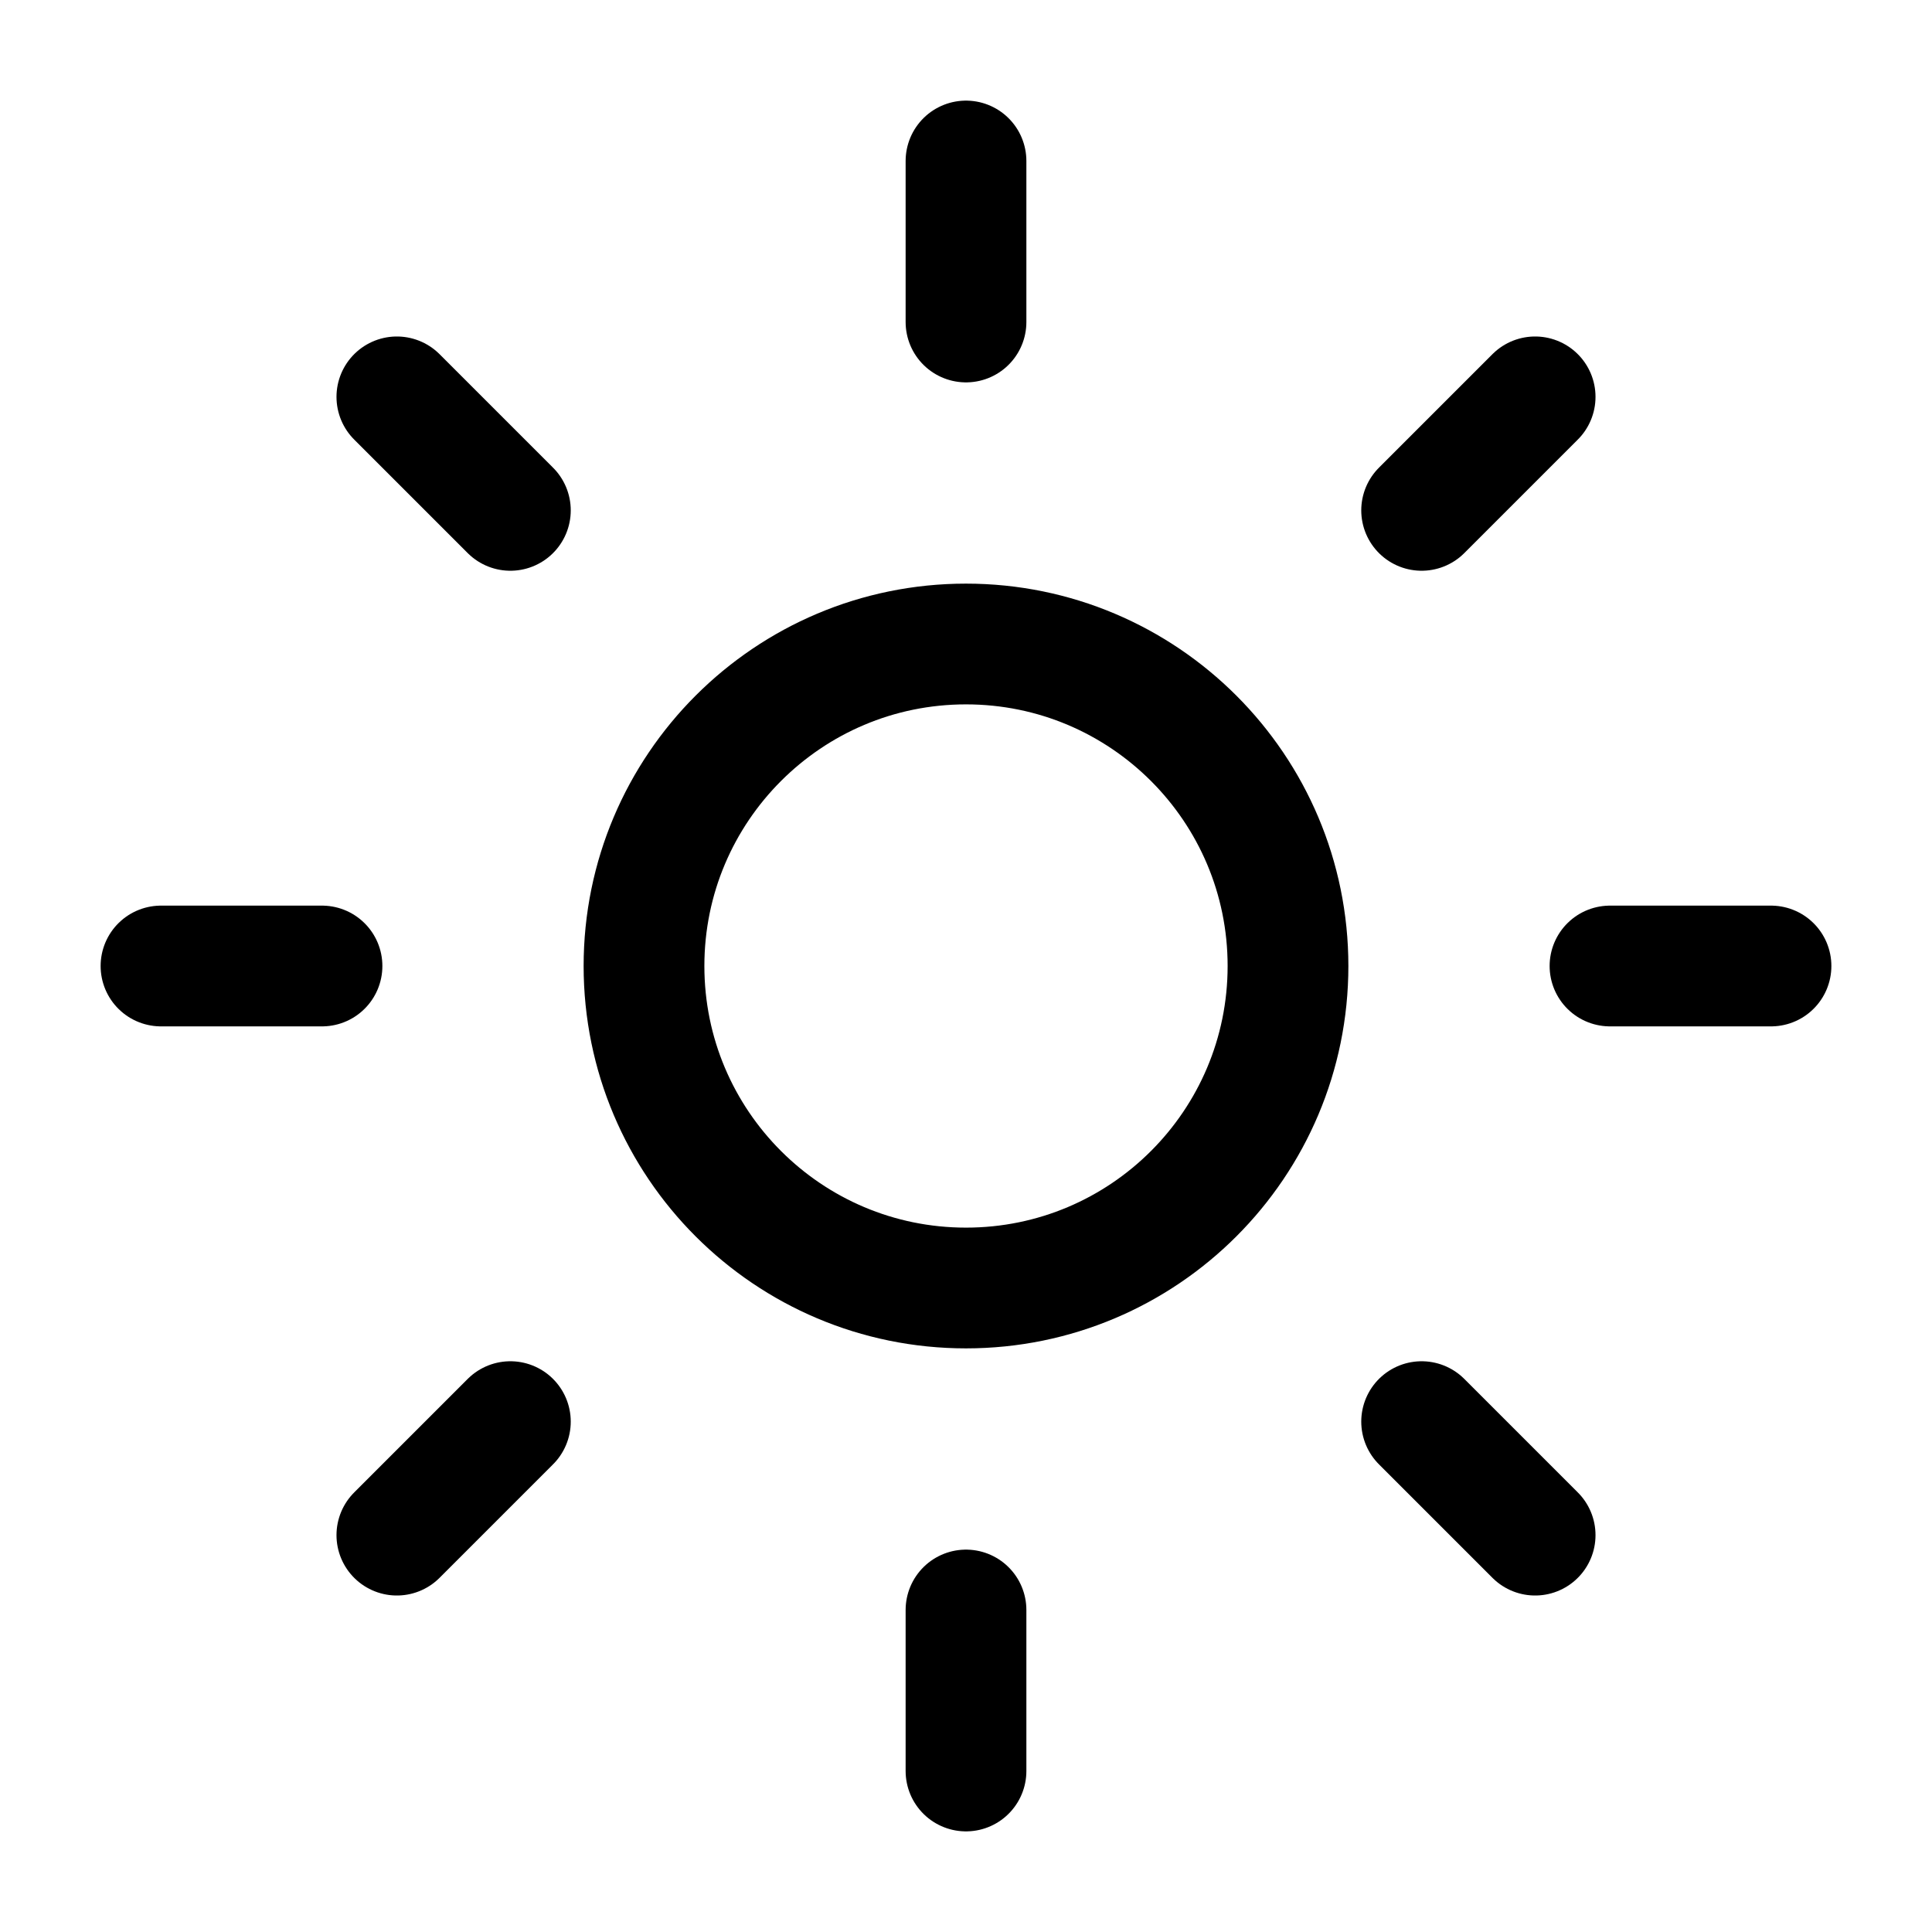
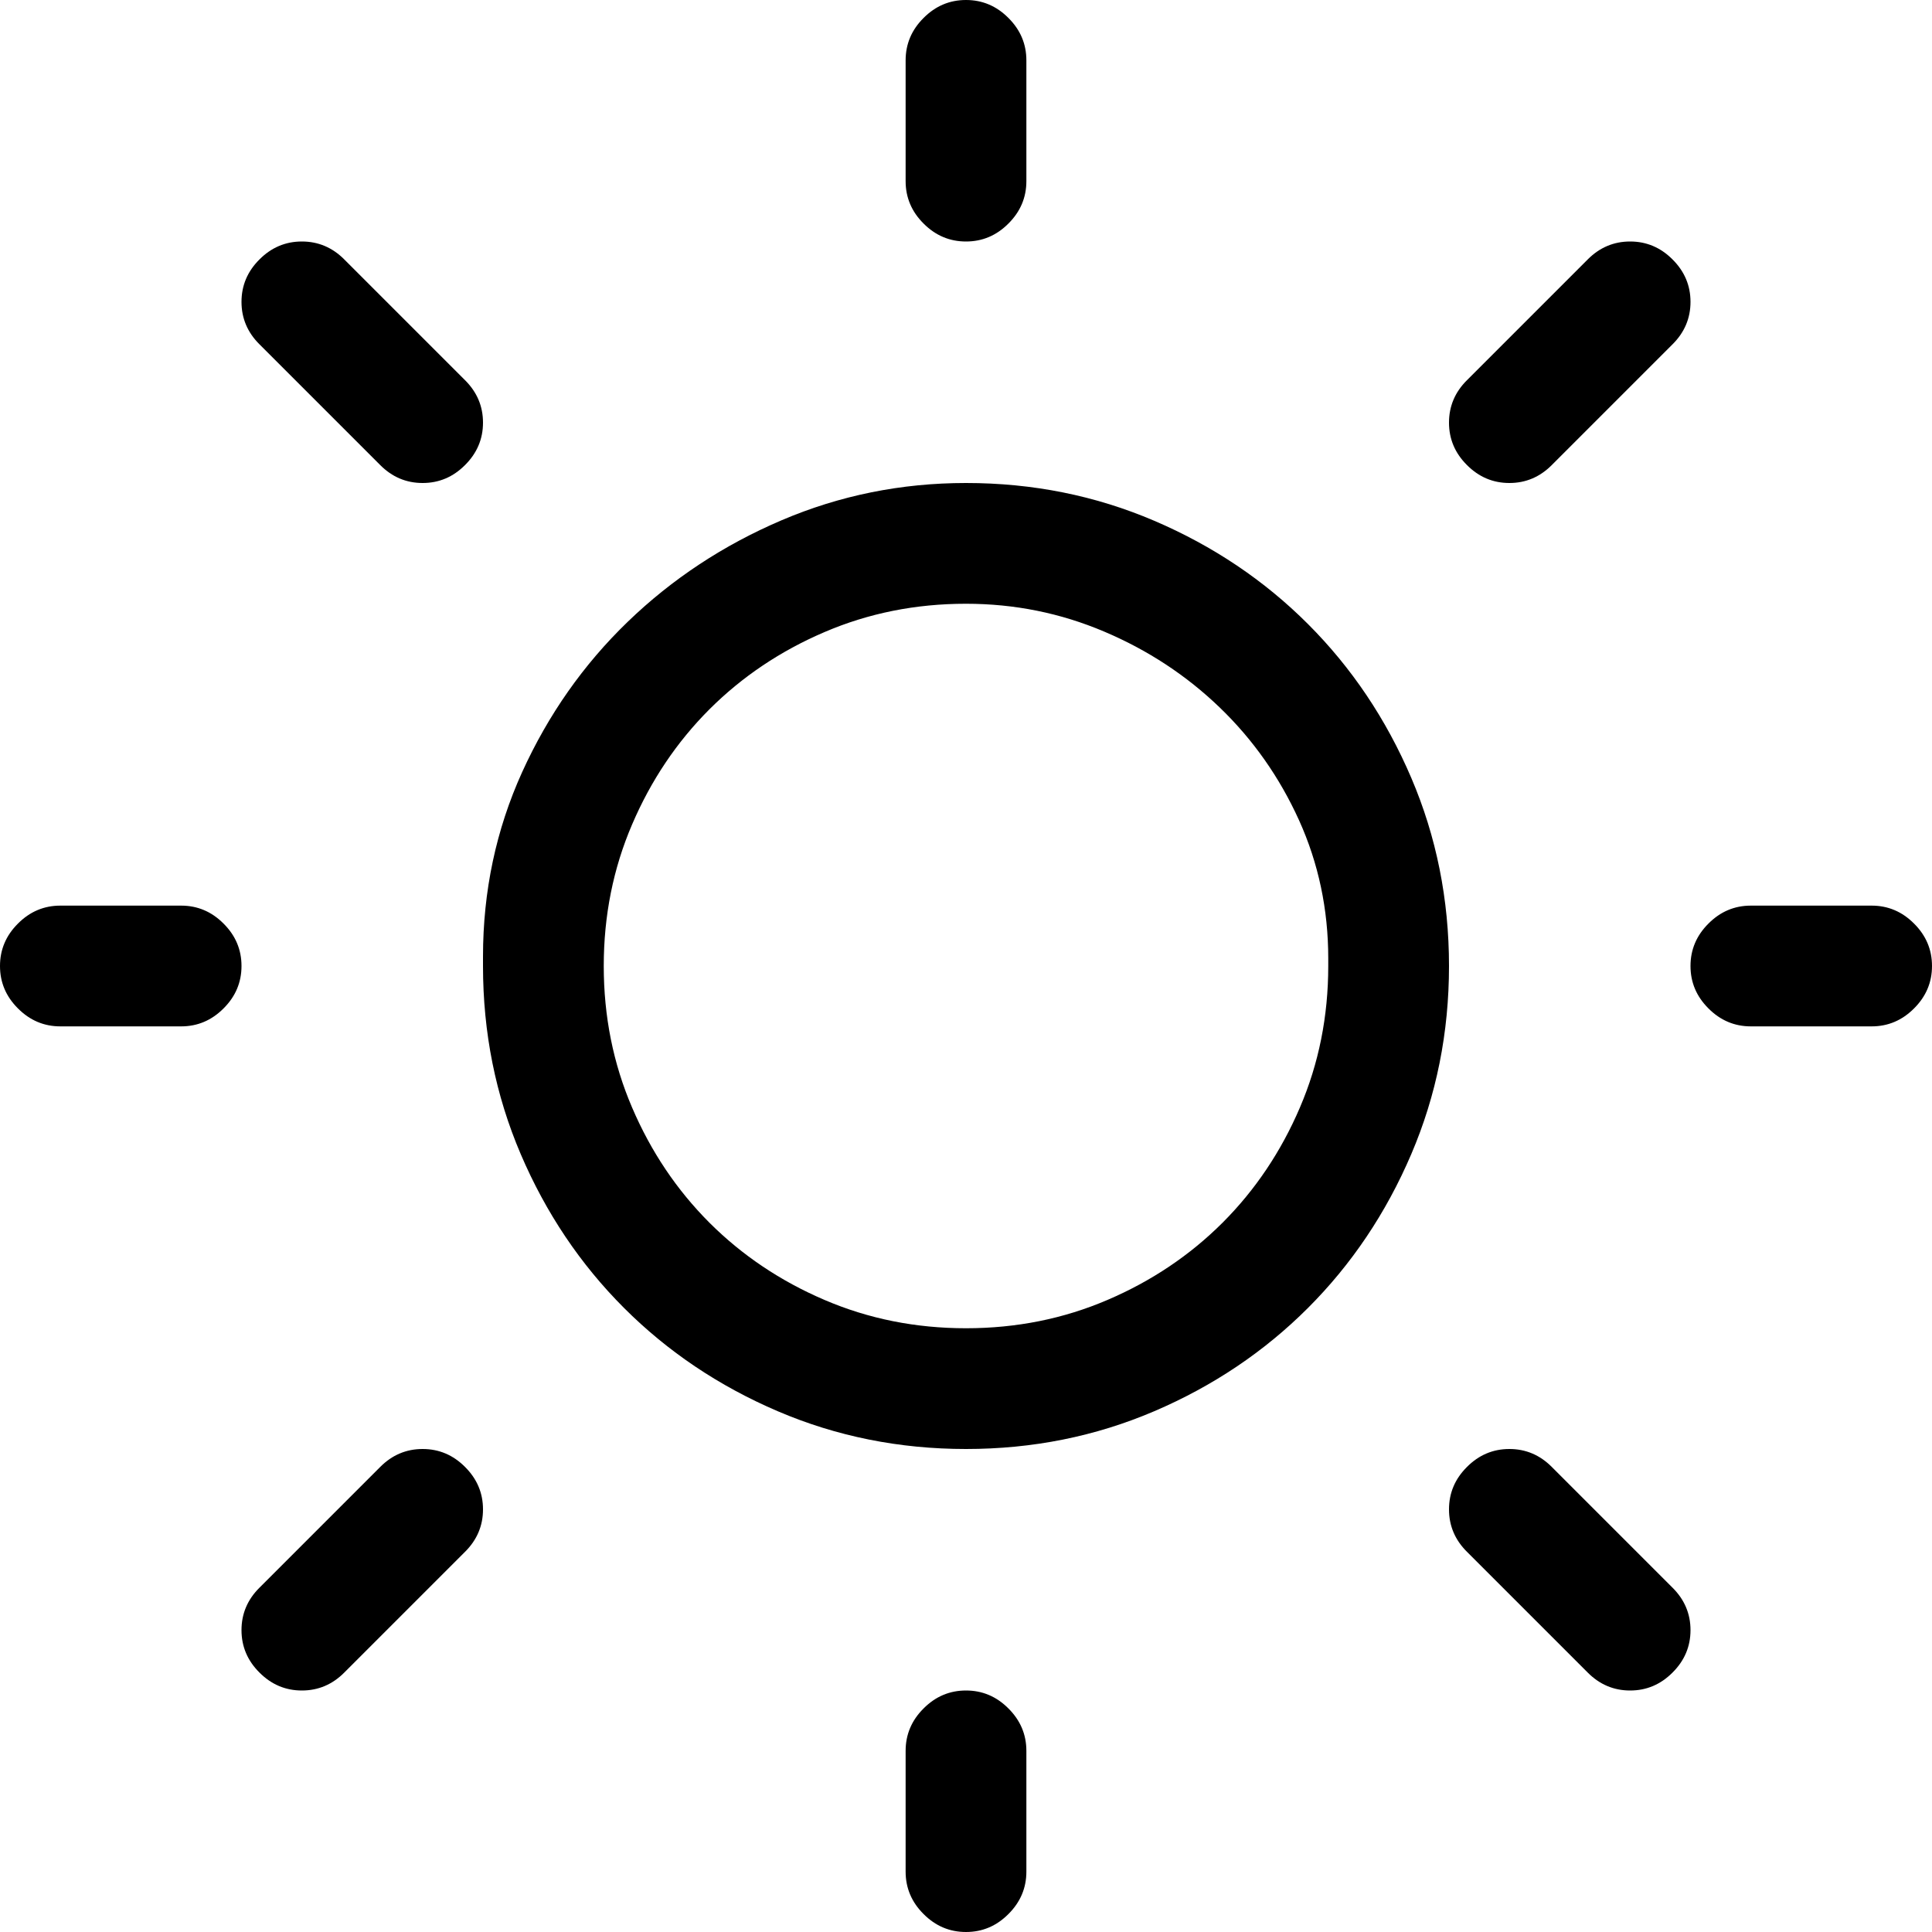
- <svg xmlns="http://www.w3.org/2000/svg" viewBox="0 0 24 24" fill="none" stroke="currentColor" stroke-width="1.5" stroke-linecap="round" stroke-linejoin="round">
-   <circle cx="12" cy="12" r="4" />
-   <path d="M12 2v2" />
-   <path d="M12 20v2" />
-   <path d="m4.93 4.93 1.41 1.41" />
-   <path d="m17.66 17.66 1.41 1.41" />
-   <path d="M2 12h2" />
-   <path d="M20 12h2" />
-   <path d="m6.34 17.66-1.41 1.41" />
-   <path d="m19.07 4.93-1.41 1.41" />
+ <svg xmlns="http://www.w3.org/2000/svg" width="24" height="24" viewBox="0 0 24 24" fill="none">
+   <path d="M11.25 2.25V0.75Q11.25 0.445 11.473 0.223Q11.695 0.0 12.0 0.0Q12.305 0.0 12.527 0.223Q12.75 0.445 12.75 0.75V2.25Q12.75 2.555 12.527 2.777Q12.305 3.0 12.0 3.0Q11.695 3.0 11.473 2.777Q11.25 2.555 11.25 2.25ZM3.0 3.75Q3.0 3.445 3.223 3.223Q3.445 3.0 3.75 3.0Q4.055 3.0 4.277 3.223L5.777 4.723Q6.0 4.945 6.0 5.25Q6.0 5.555 5.777 5.777Q5.555 6.0 5.25 6.0Q4.945 6.0 4.723 5.777L3.223 4.277Q3.0 4.055 3.0 3.75ZM18.0 5.25Q18.0 4.945 18.223 4.723L19.723 3.223Q19.945 3.0 20.25 3.0Q20.555 3.0 20.777 3.223Q21.0 3.445 21.0 3.75Q21.0 4.055 20.777 4.277L19.277 5.777Q19.055 6.0 18.75 6.0Q18.445 6.0 18.223 5.777Q18.0 5.555 18.0 5.25ZM6.0 12.0V11.883Q6.0 10.664 6.486 9.592Q6.973 8.52 7.799 7.723Q8.625 6.926 9.709 6.463Q10.793 6.0 12.0 6.0Q13.242 6.0 14.338 6.469Q15.434 6.938 16.248 7.752Q17.062 8.566 17.531 9.662Q18.0 10.758 18.0 12.0Q18.0 13.242 17.531 14.338Q17.062 15.434 16.248 16.248Q15.434 17.062 14.338 17.531Q13.242 18.0 12.0 18.0Q10.758 18.0 9.662 17.531Q8.566 17.062 7.752 16.248Q6.938 15.434 6.469 14.338Q6.0 13.242 6.0 12.0ZM16.5 12.0V11.906Q16.5 10.992 16.137 10.189Q15.773 9.387 15.152 8.789Q14.531 8.191 13.717 7.846Q12.902 7.5 12.0 7.5Q11.062 7.5 10.242 7.852Q9.422 8.203 8.812 8.812Q8.203 9.422 7.852 10.242Q7.5 11.062 7.5 12.0Q7.5 12.938 7.852 13.758Q8.203 14.578 8.812 15.188Q9.422 15.797 10.242 16.148Q11.062 16.5 12.0 16.5Q12.938 16.5 13.758 16.148Q14.578 15.797 15.188 15.188Q15.797 14.578 16.148 13.758Q16.5 12.938 16.5 12.0ZM0.75 12.75Q0.445 12.75 0.223 12.527Q0.0 12.305 0.0 12.0Q0.0 11.695 0.223 11.473Q0.445 11.25 0.75 11.25H2.25Q2.555 11.25 2.777 11.473Q3.0 11.695 3.0 12.0Q3.0 12.305 2.777 12.527Q2.555 12.75 2.25 12.75ZM21.75 12.75Q21.445 12.75 21.223 12.527Q21.0 12.305 21.0 12.0Q21.0 11.695 21.223 11.473Q21.445 11.25 21.75 11.25H23.25Q23.555 11.25 23.777 11.473Q24.0 11.695 24.0 12.0Q24.0 12.305 23.777 12.527Q23.555 12.75 23.25 12.75ZM3.0 20.25Q3.0 19.945 3.223 19.723L4.723 18.223Q4.945 18.0 5.25 18.0Q5.555 18.0 5.777 18.223Q6.0 18.445 6.0 18.75Q6.0 19.055 5.777 19.277L4.277 20.777Q4.055 21.0 3.75 21.0Q3.445 21.0 3.223 20.777Q3.0 20.555 3.0 20.25ZM18.0 18.75Q18.0 18.445 18.223 18.223Q18.445 18.0 18.75 18.0Q19.055 18.0 19.277 18.223L20.777 19.723Q21.0 19.945 21.0 20.25Q21.0 20.555 20.777 20.777Q20.555 21.0 20.25 21.0Q19.945 21.0 19.723 20.777L18.223 19.277Q18.0 19.055 18.0 18.75ZM11.25 23.25V21.75Q11.25 21.445 11.473 21.223Q11.695 21.0 12.0 21.0Q12.305 21.0 12.527 21.223Q12.75 21.445 12.75 21.75V23.25Q12.75 23.555 12.527 23.777Q12.305 24.0 12.0 24.0Q11.695 24.0 11.473 23.777Q11.25 23.555 11.25 23.25Z" fill="currentColor" />
</svg>
